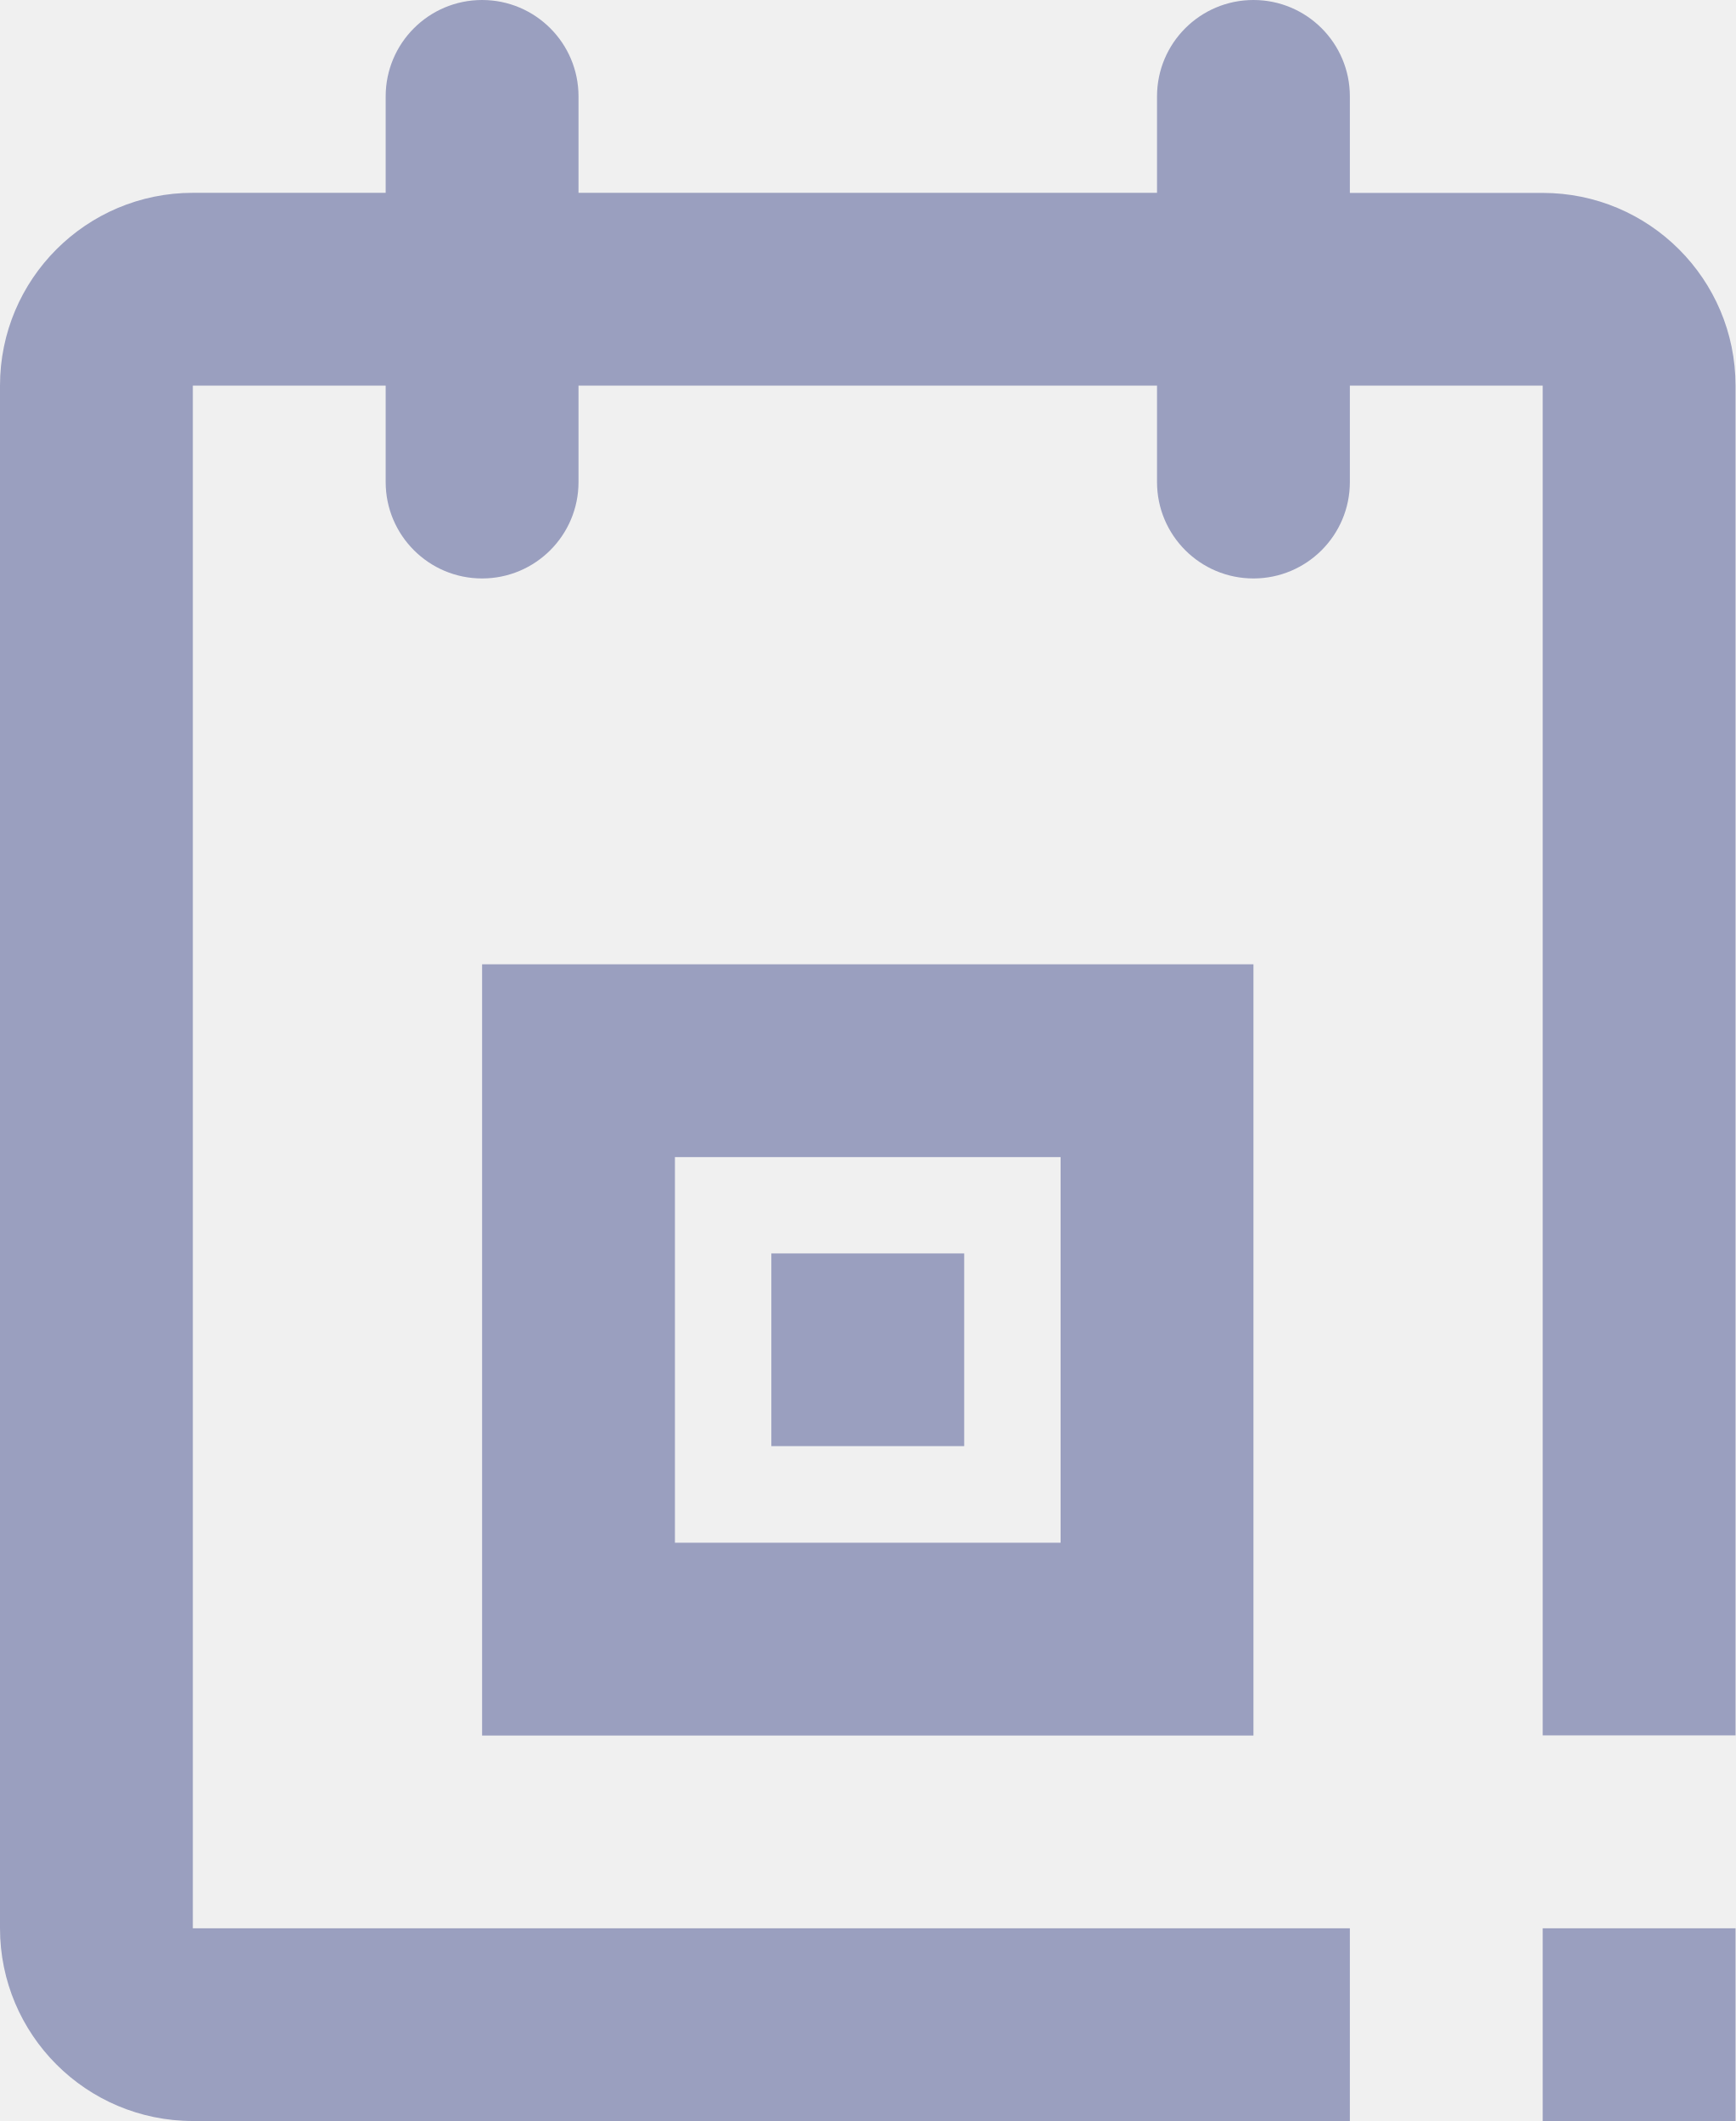
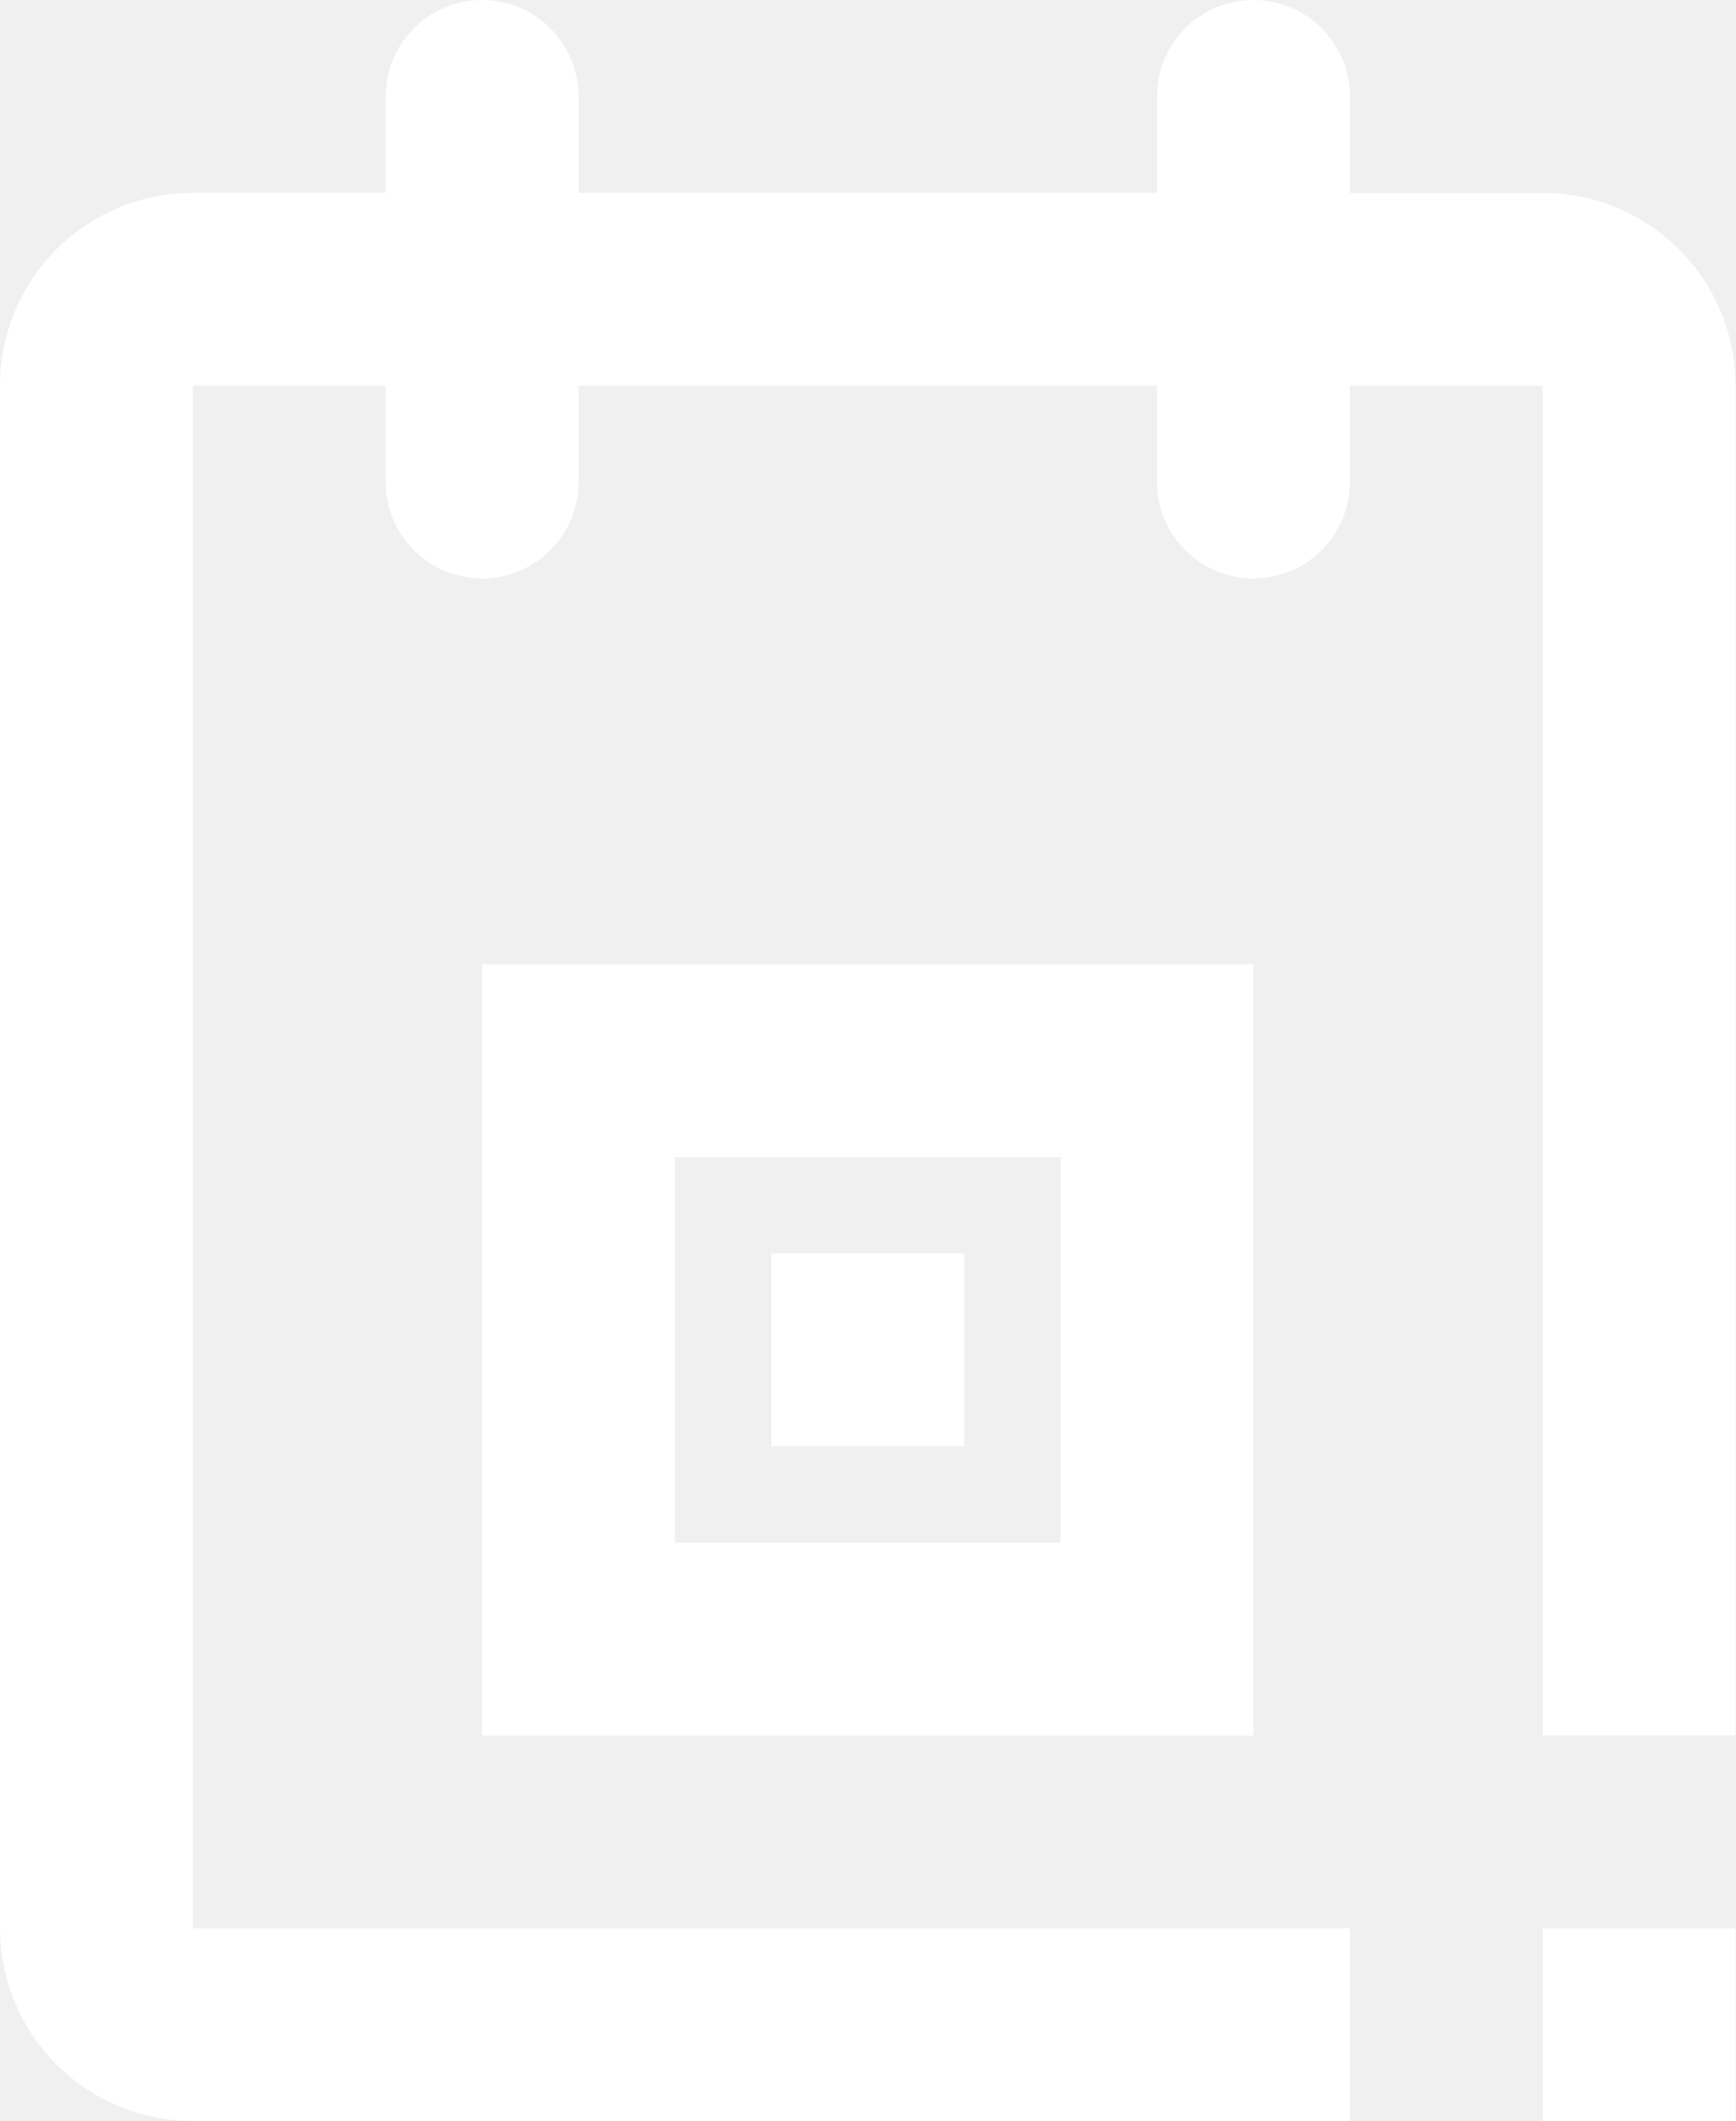
<svg xmlns="http://www.w3.org/2000/svg" width="18" height="22">
-   <path fill-rule="evenodd" clip-rule="evenodd" fill="#9A9FBF" d="M16 22h2v-1.999h-2V22zm-8-7h2v-1.999H8V15zm8-12.999h-2V1a1 1 0 00-2 0v1H6V1a1 1 0 00-2 0v1H2a2 2 0 00-2 2v16a2 2 0 002 2h12v-1.999H2V4h2v1a1 1 0 102 0V4h6v1a1 1 0 102 0V4h2v14h2V4a2 2 0 00-2-1.999zM5 18.002h8v-8H5v8zm2-6h4v4H7v-4z" />
+   <path fill-rule="evenodd" clip-rule="evenodd" fill="#ffffff" d="M16 22h2v-1.999h-2V22zm-8-7h2v-1.999H8V15zm8-12.999h-2V1a1 1 0 00-2 0v1H6V1a1 1 0 00-2 0v1H2a2 2 0 00-2 2v16a2 2 0 002 2h12v-1.999H2V4h2v1a1 1 0 102 0V4h6v1a1 1 0 102 0V4h2v14h2V4a2 2 0 00-2-1.999zM5 18.002h8v-8H5v8zm2-6h4v4H7v-4z" />
</svg>
